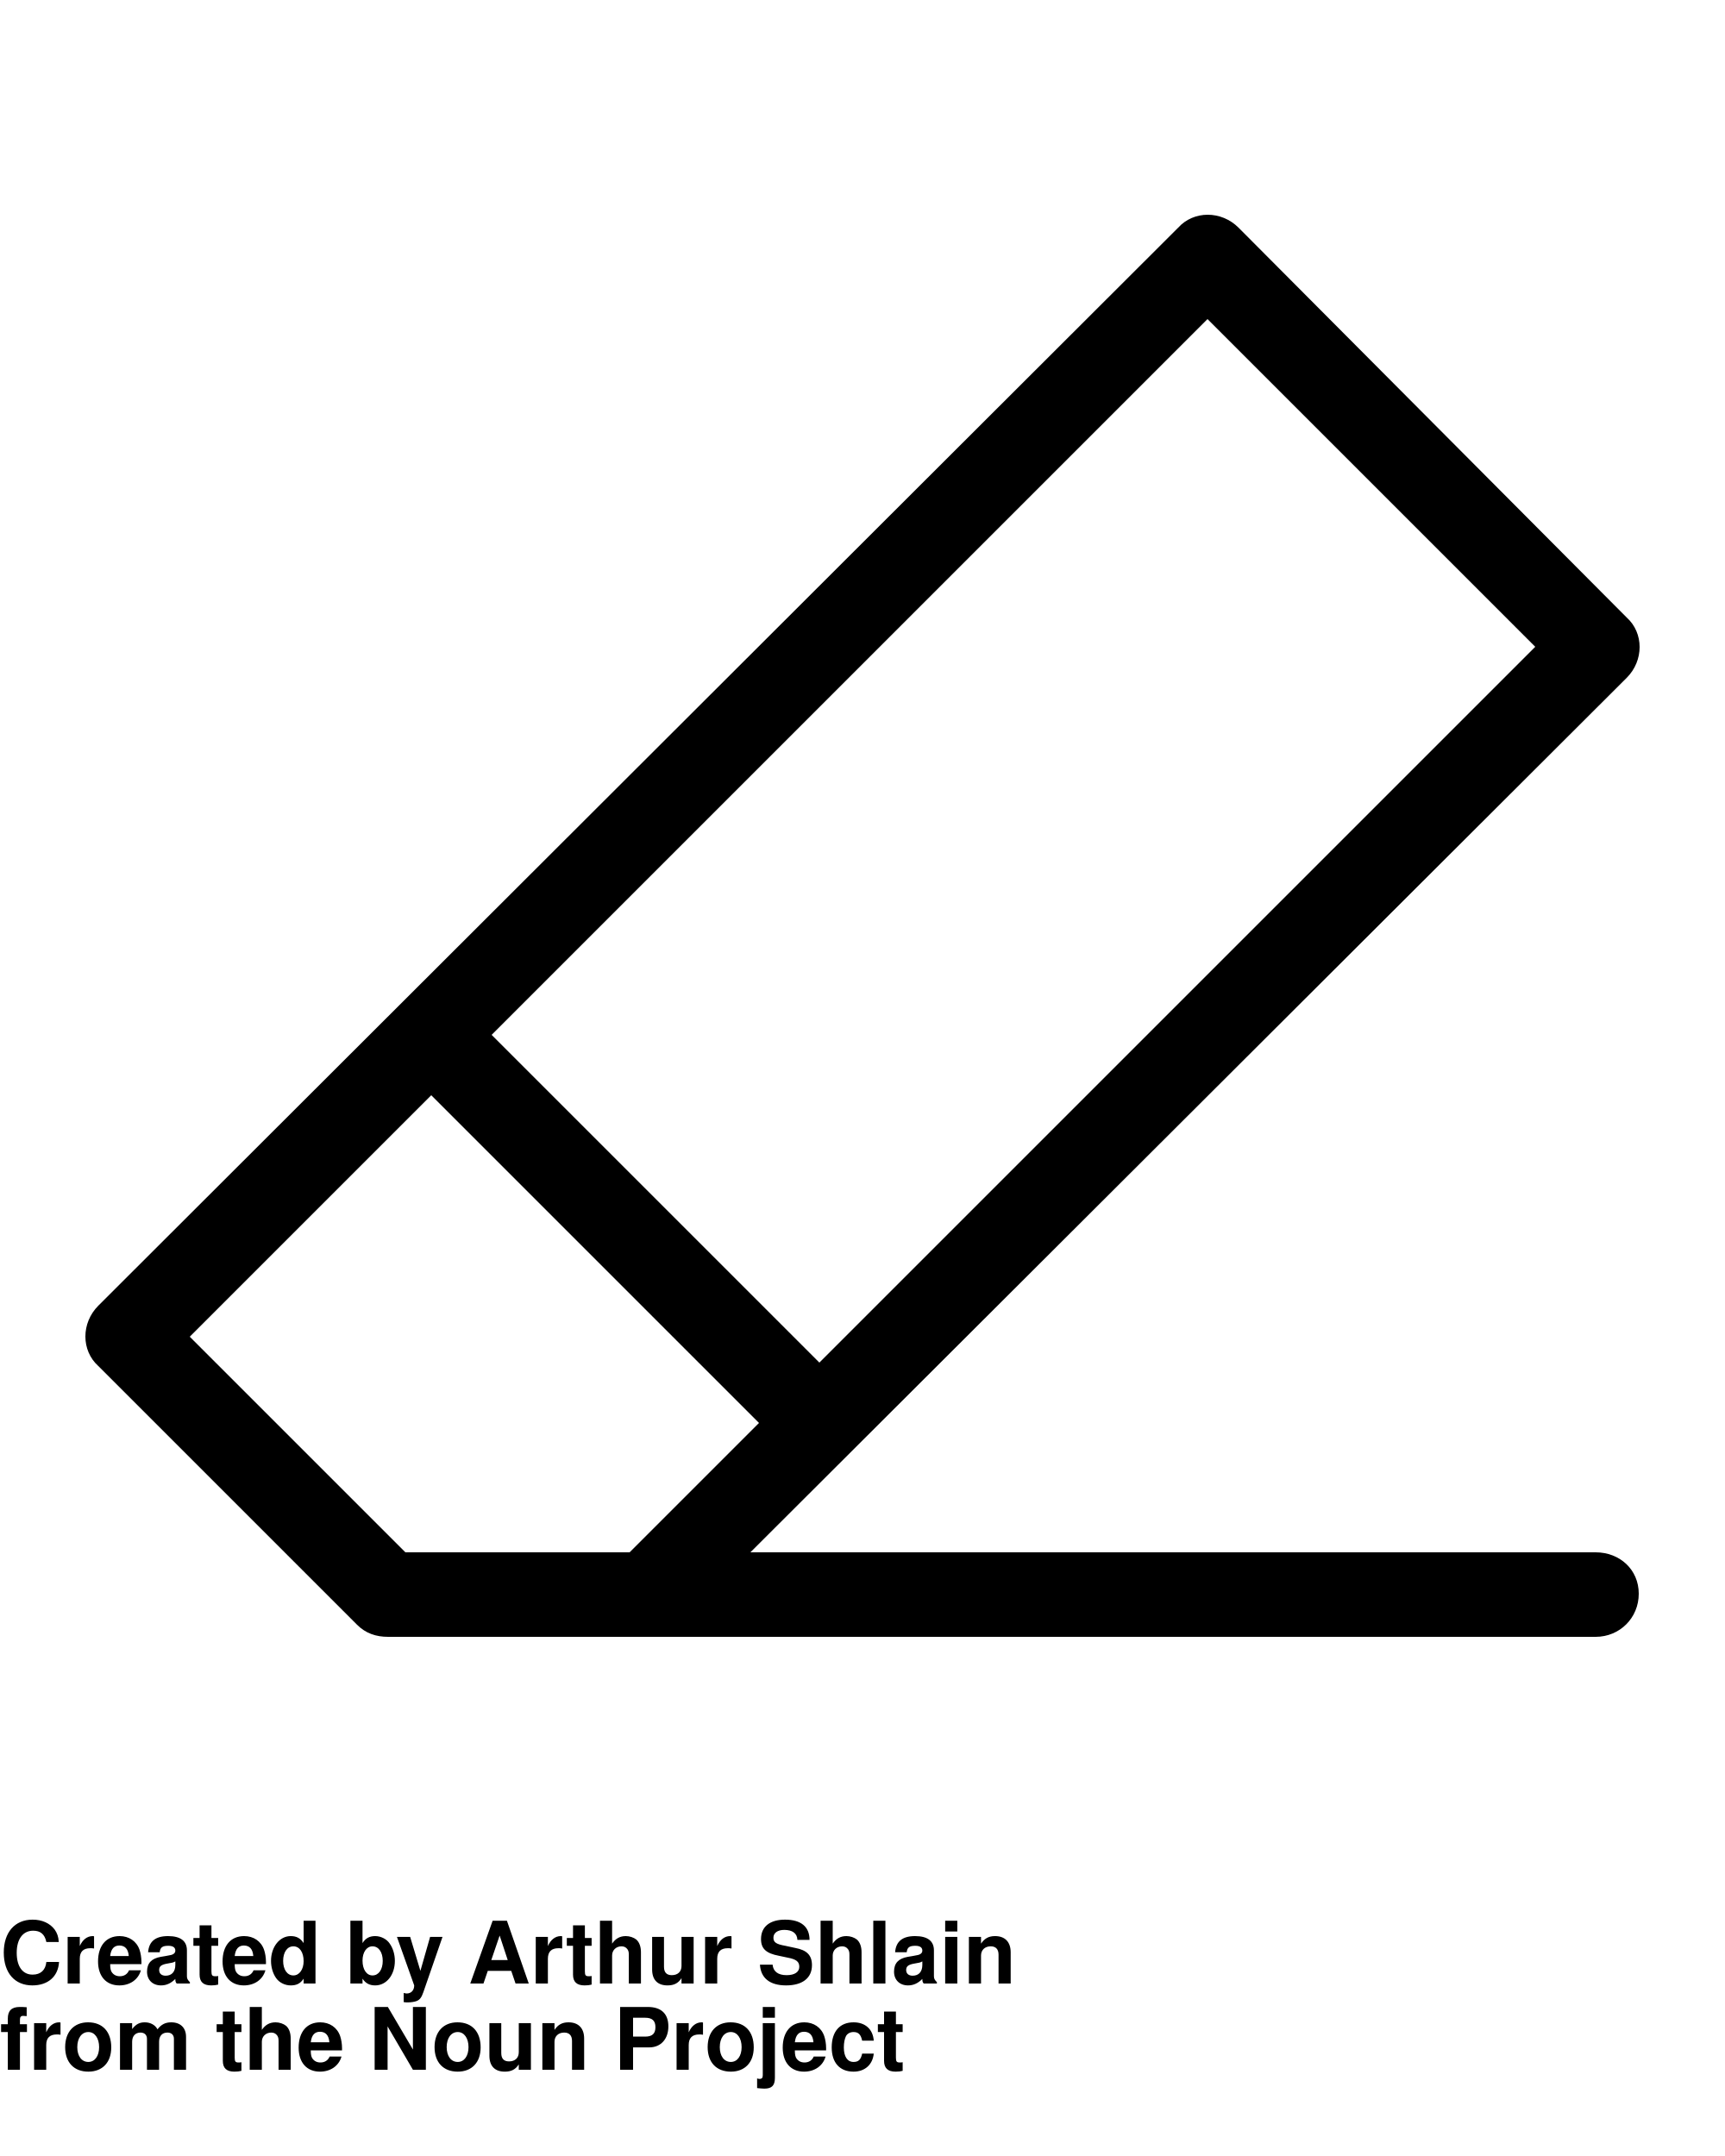
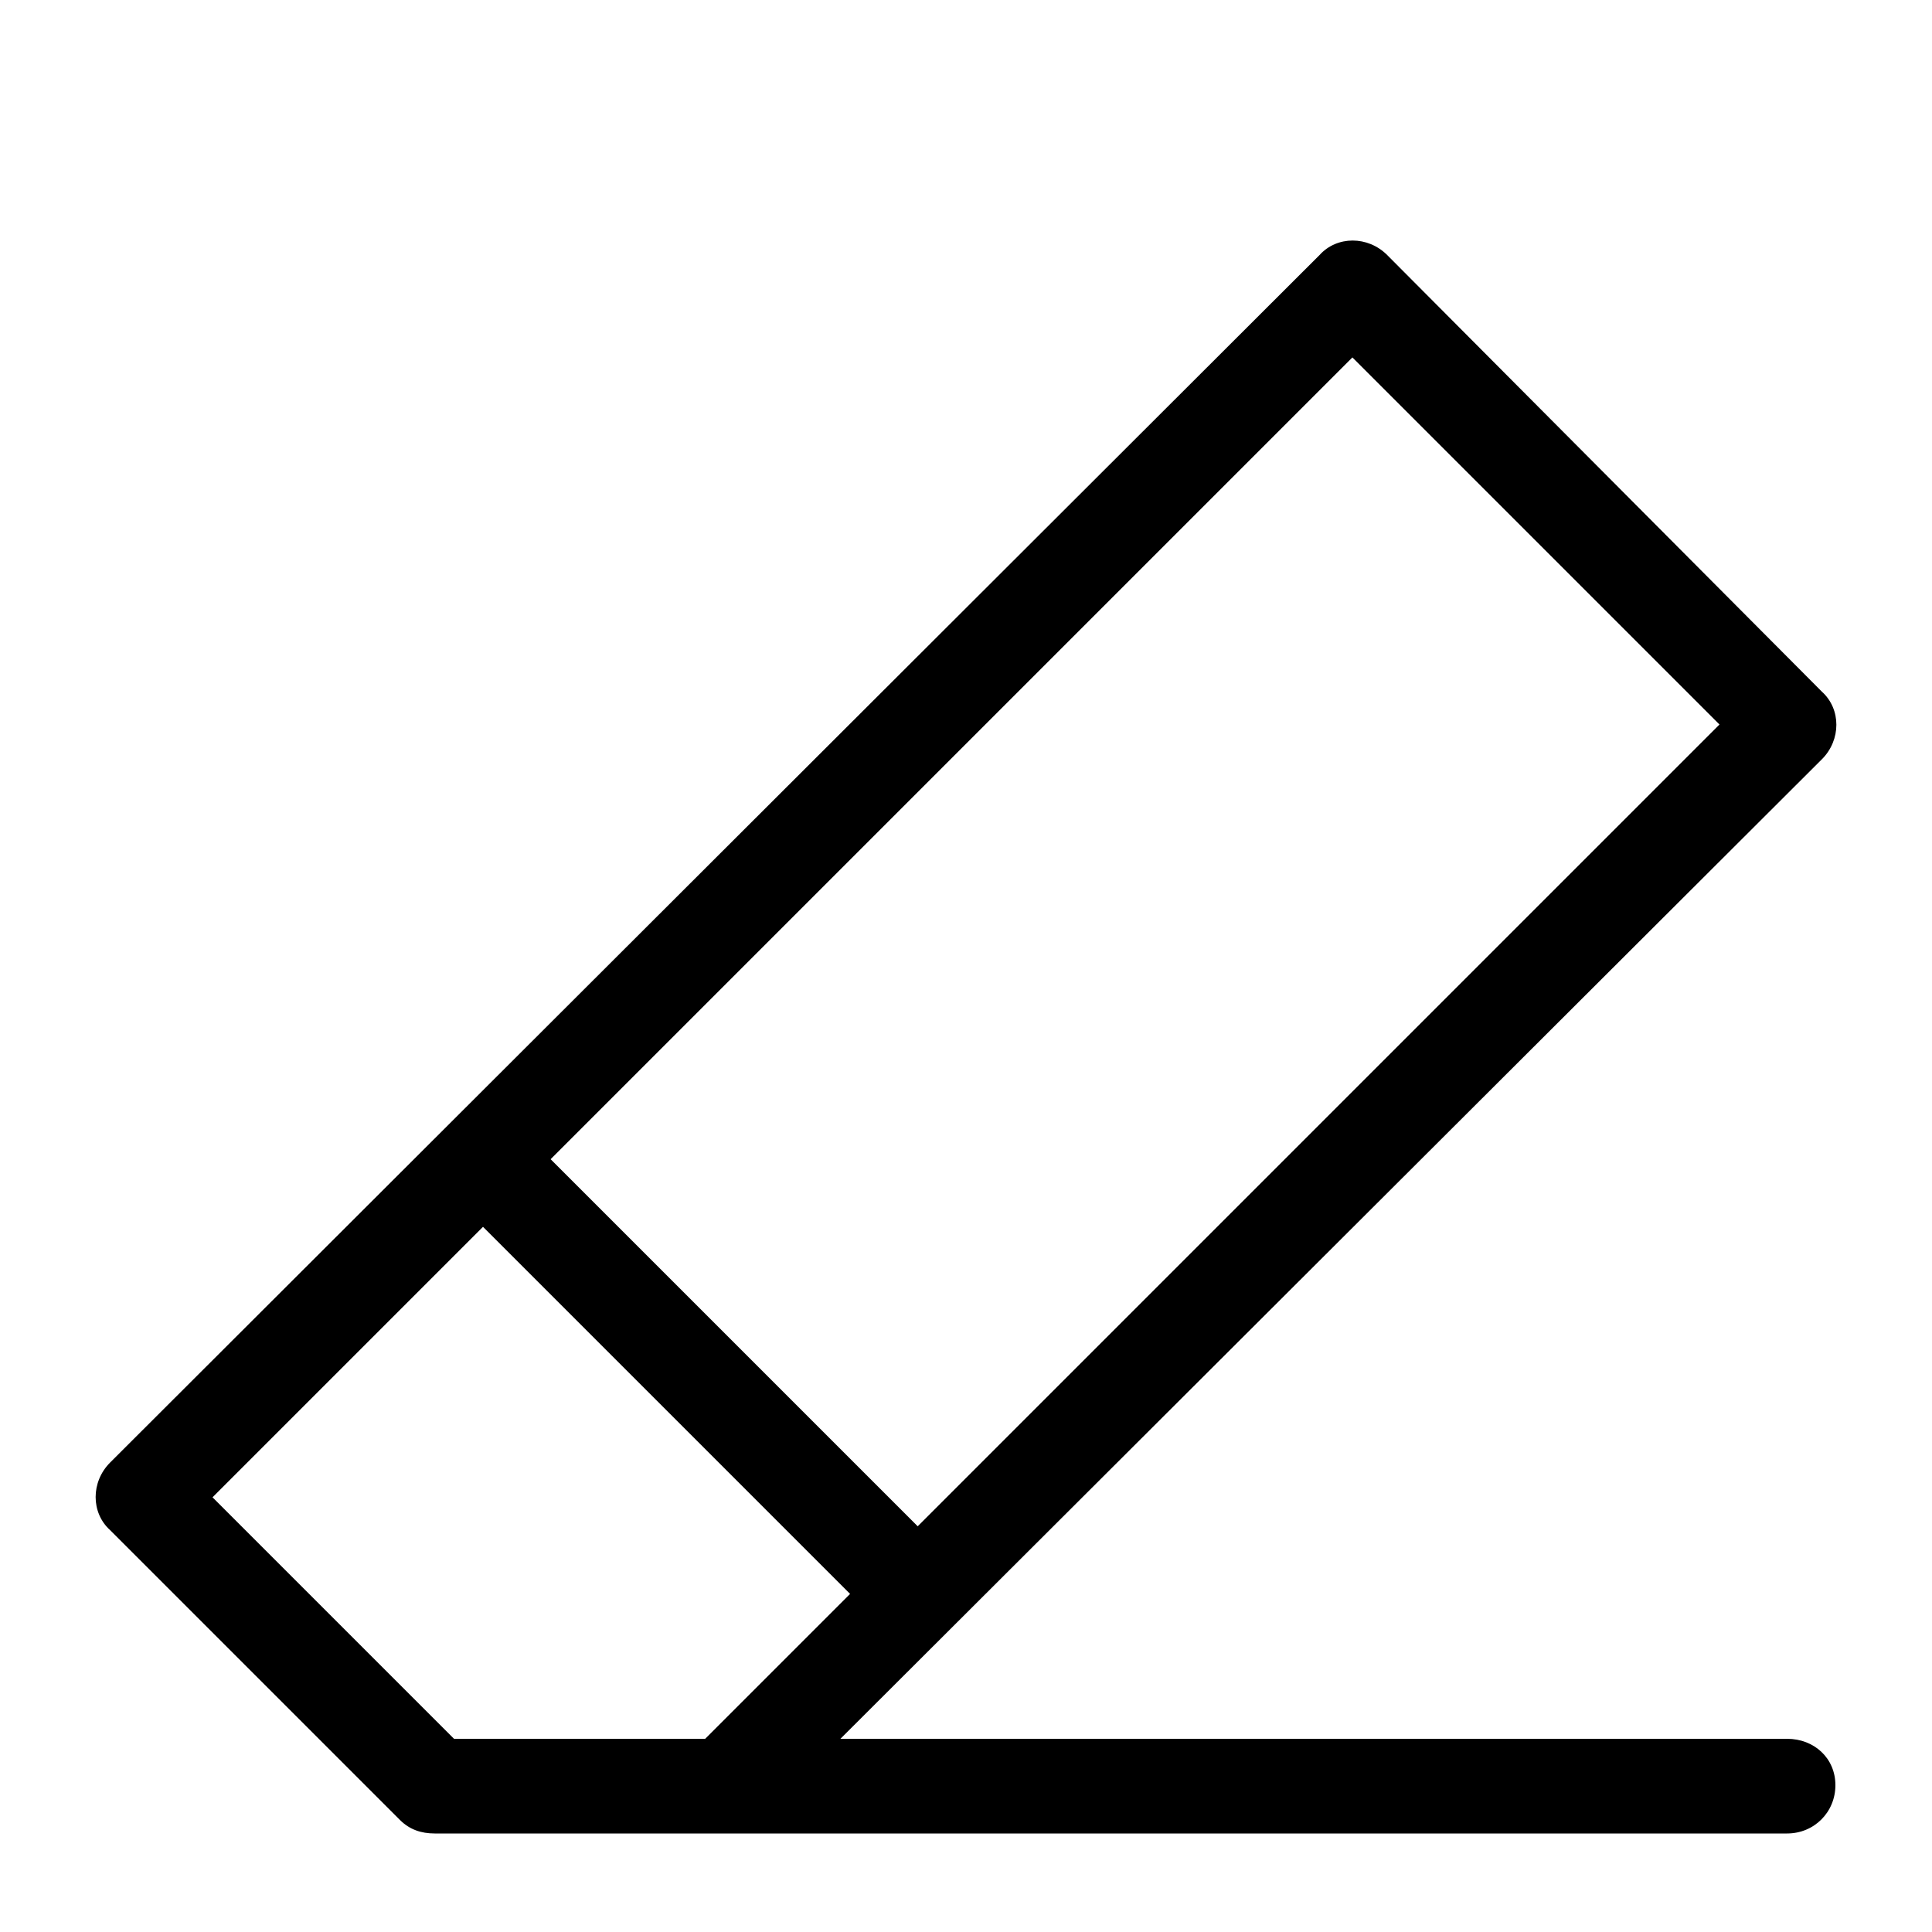
- <svg xmlns="http://www.w3.org/2000/svg" version="1.1" x="0px" y="0px" viewBox="0 0 100 125" enable-background="new 0 0 100 100" xml:space="preserve">
+ <svg xmlns="http://www.w3.org/2000/svg" version="1.1" x="0px" y="0px" viewBox="0 0 100 100" enable-background="new 0 0 100 100" xml:space="preserve">
  <path d="M94.3,39.3c1-1,1-2.6,0-3.5L71.8,13.2c-1-1-2.6-1-3.5,0L5.7,75.7c-1,1-1,2.6,0,3.5l15,15c0.5,0.5,1.1,0.7,1.8,0.7H30h7.5h55  c1.4,0,2.5-1.1,2.5-2.5S93.9,90,92.5,90h-49L94.3,39.3z M70,18.5l19,19L47.5,79l-19-19L70,18.5z M30,90h-6.5L11,77.5l14-14l19,19  L36.5,90H30z" />
-   <text x="0" y="115" fill="#000000" font-size="5px" font-weight="bold" font-family="'Helvetica Neue', Helvetica, Arial-Unicode, Arial, Sans-serif">Created by Arthur Shlain</text>
-   <text x="0" y="120" fill="#000000" font-size="5px" font-weight="bold" font-family="'Helvetica Neue', Helvetica, Arial-Unicode, Arial, Sans-serif">from the Noun Project</text>
</svg>
